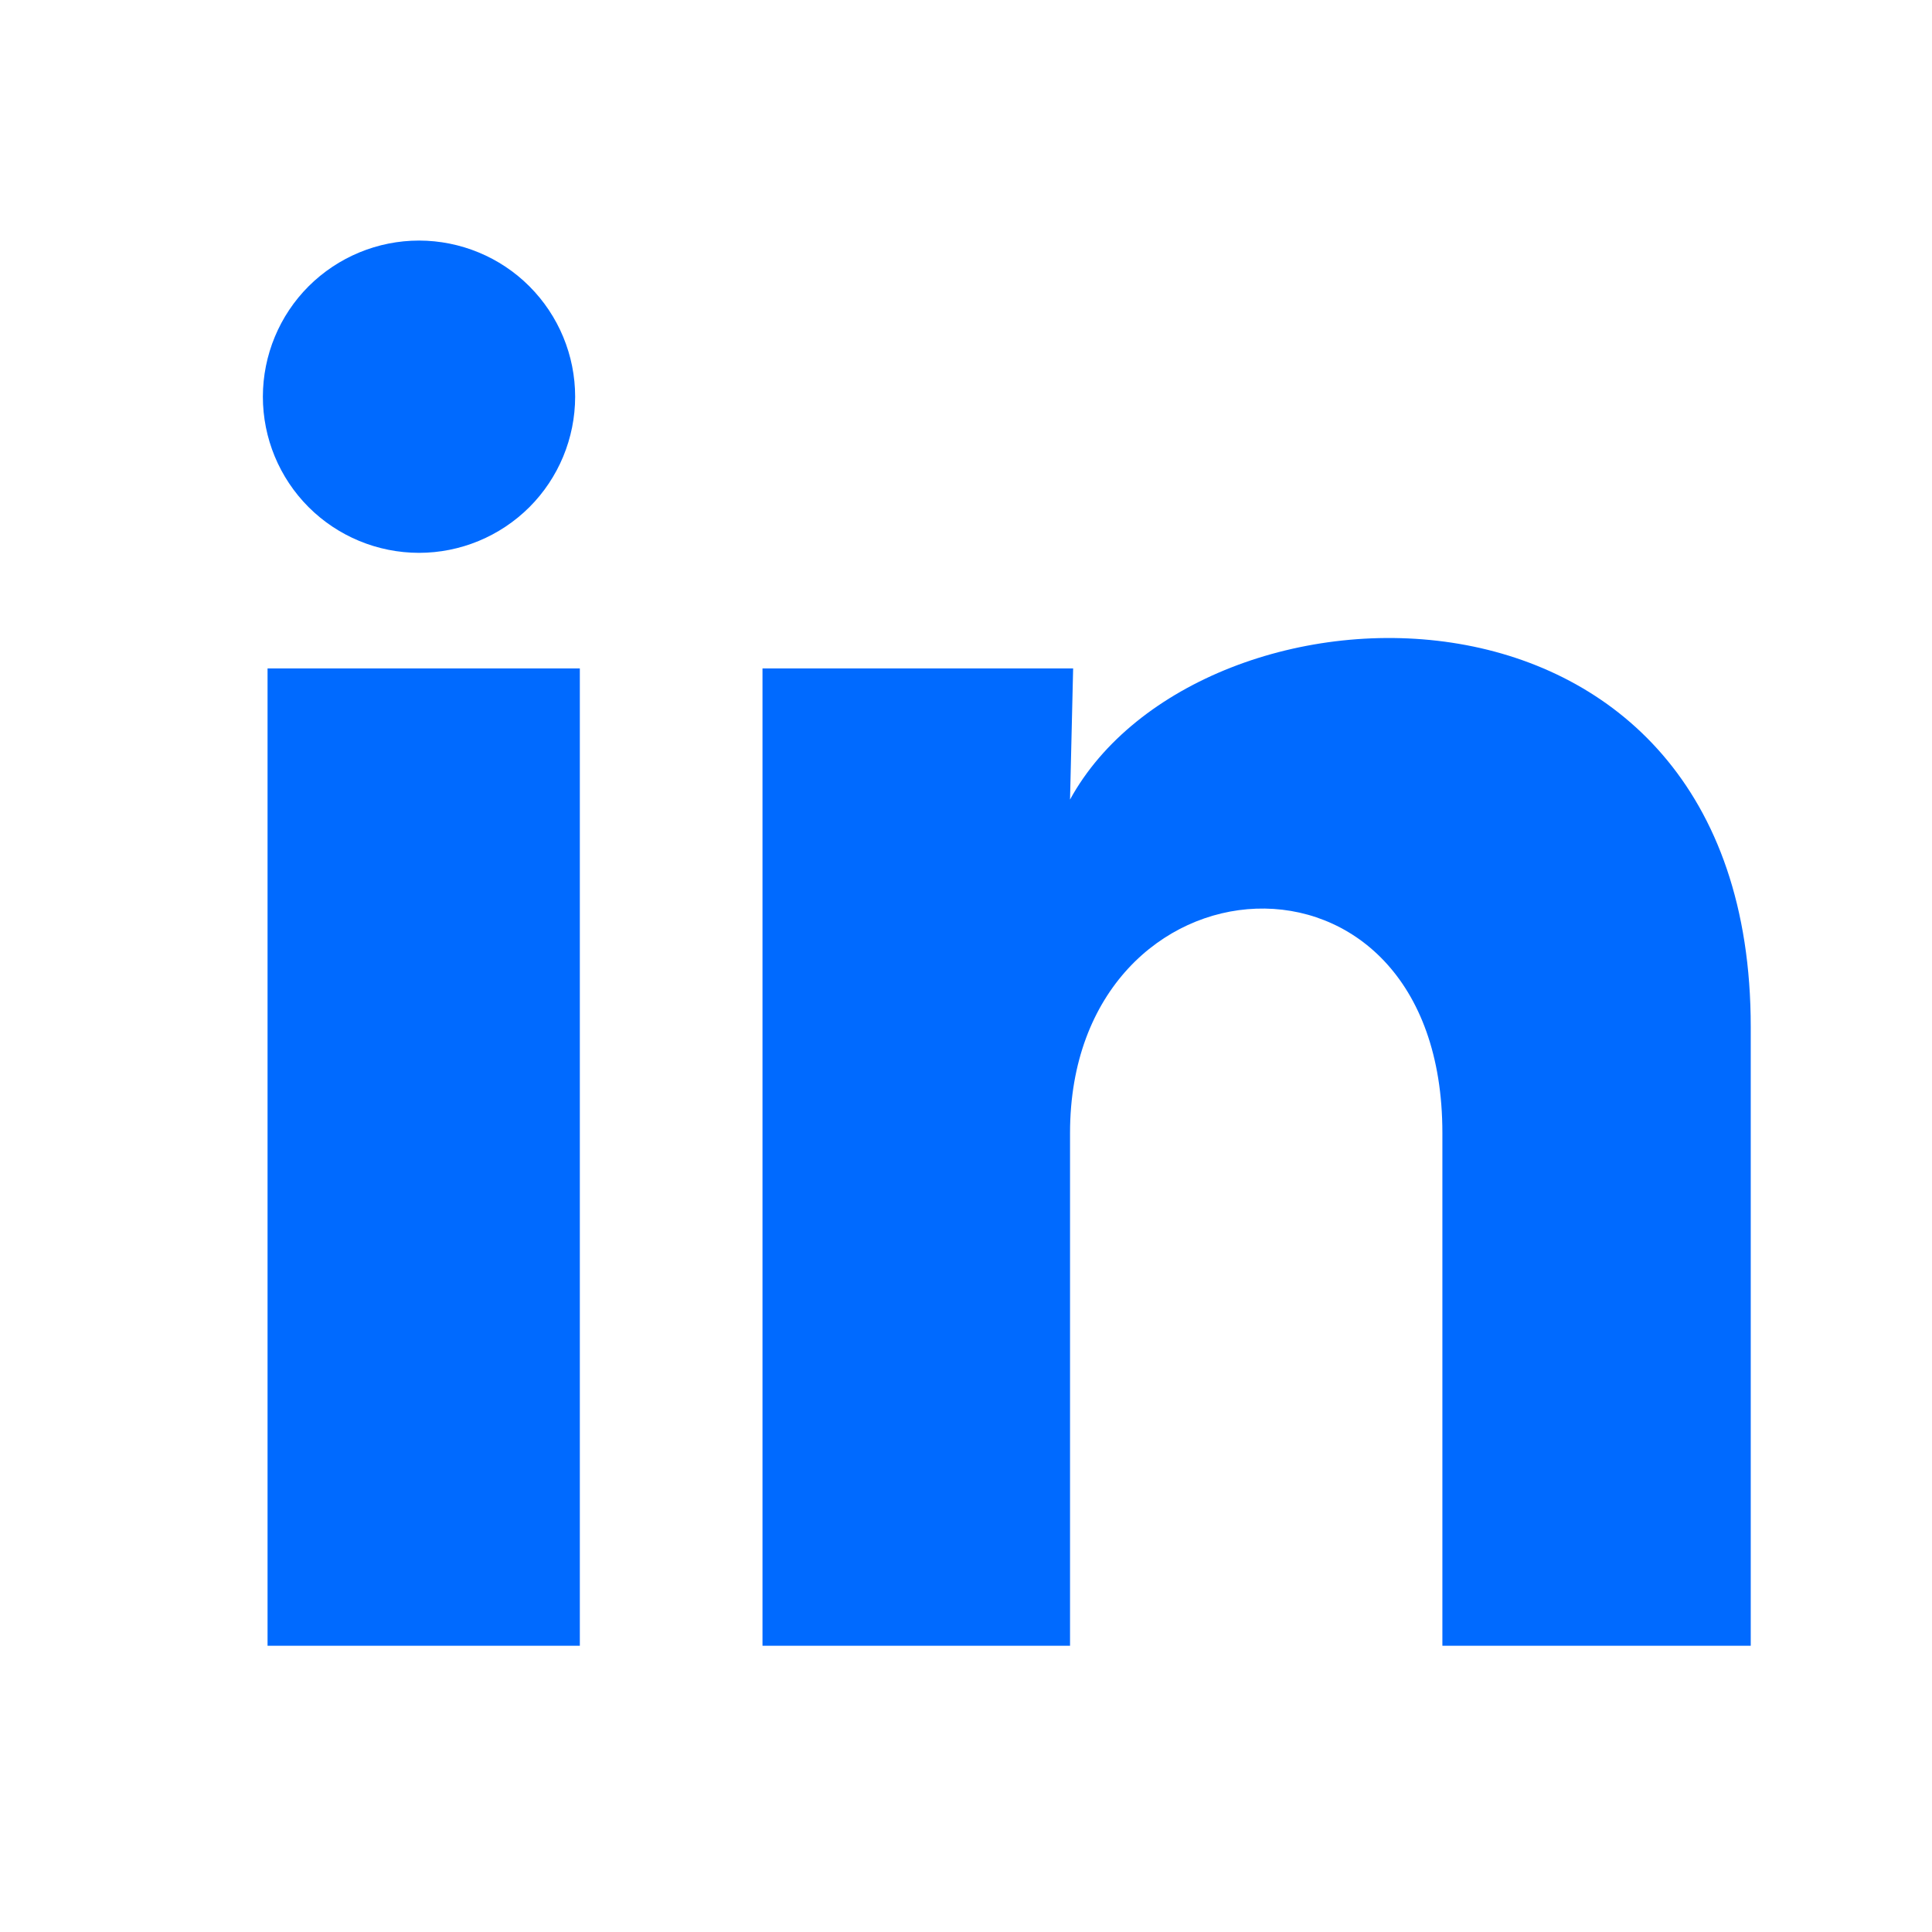
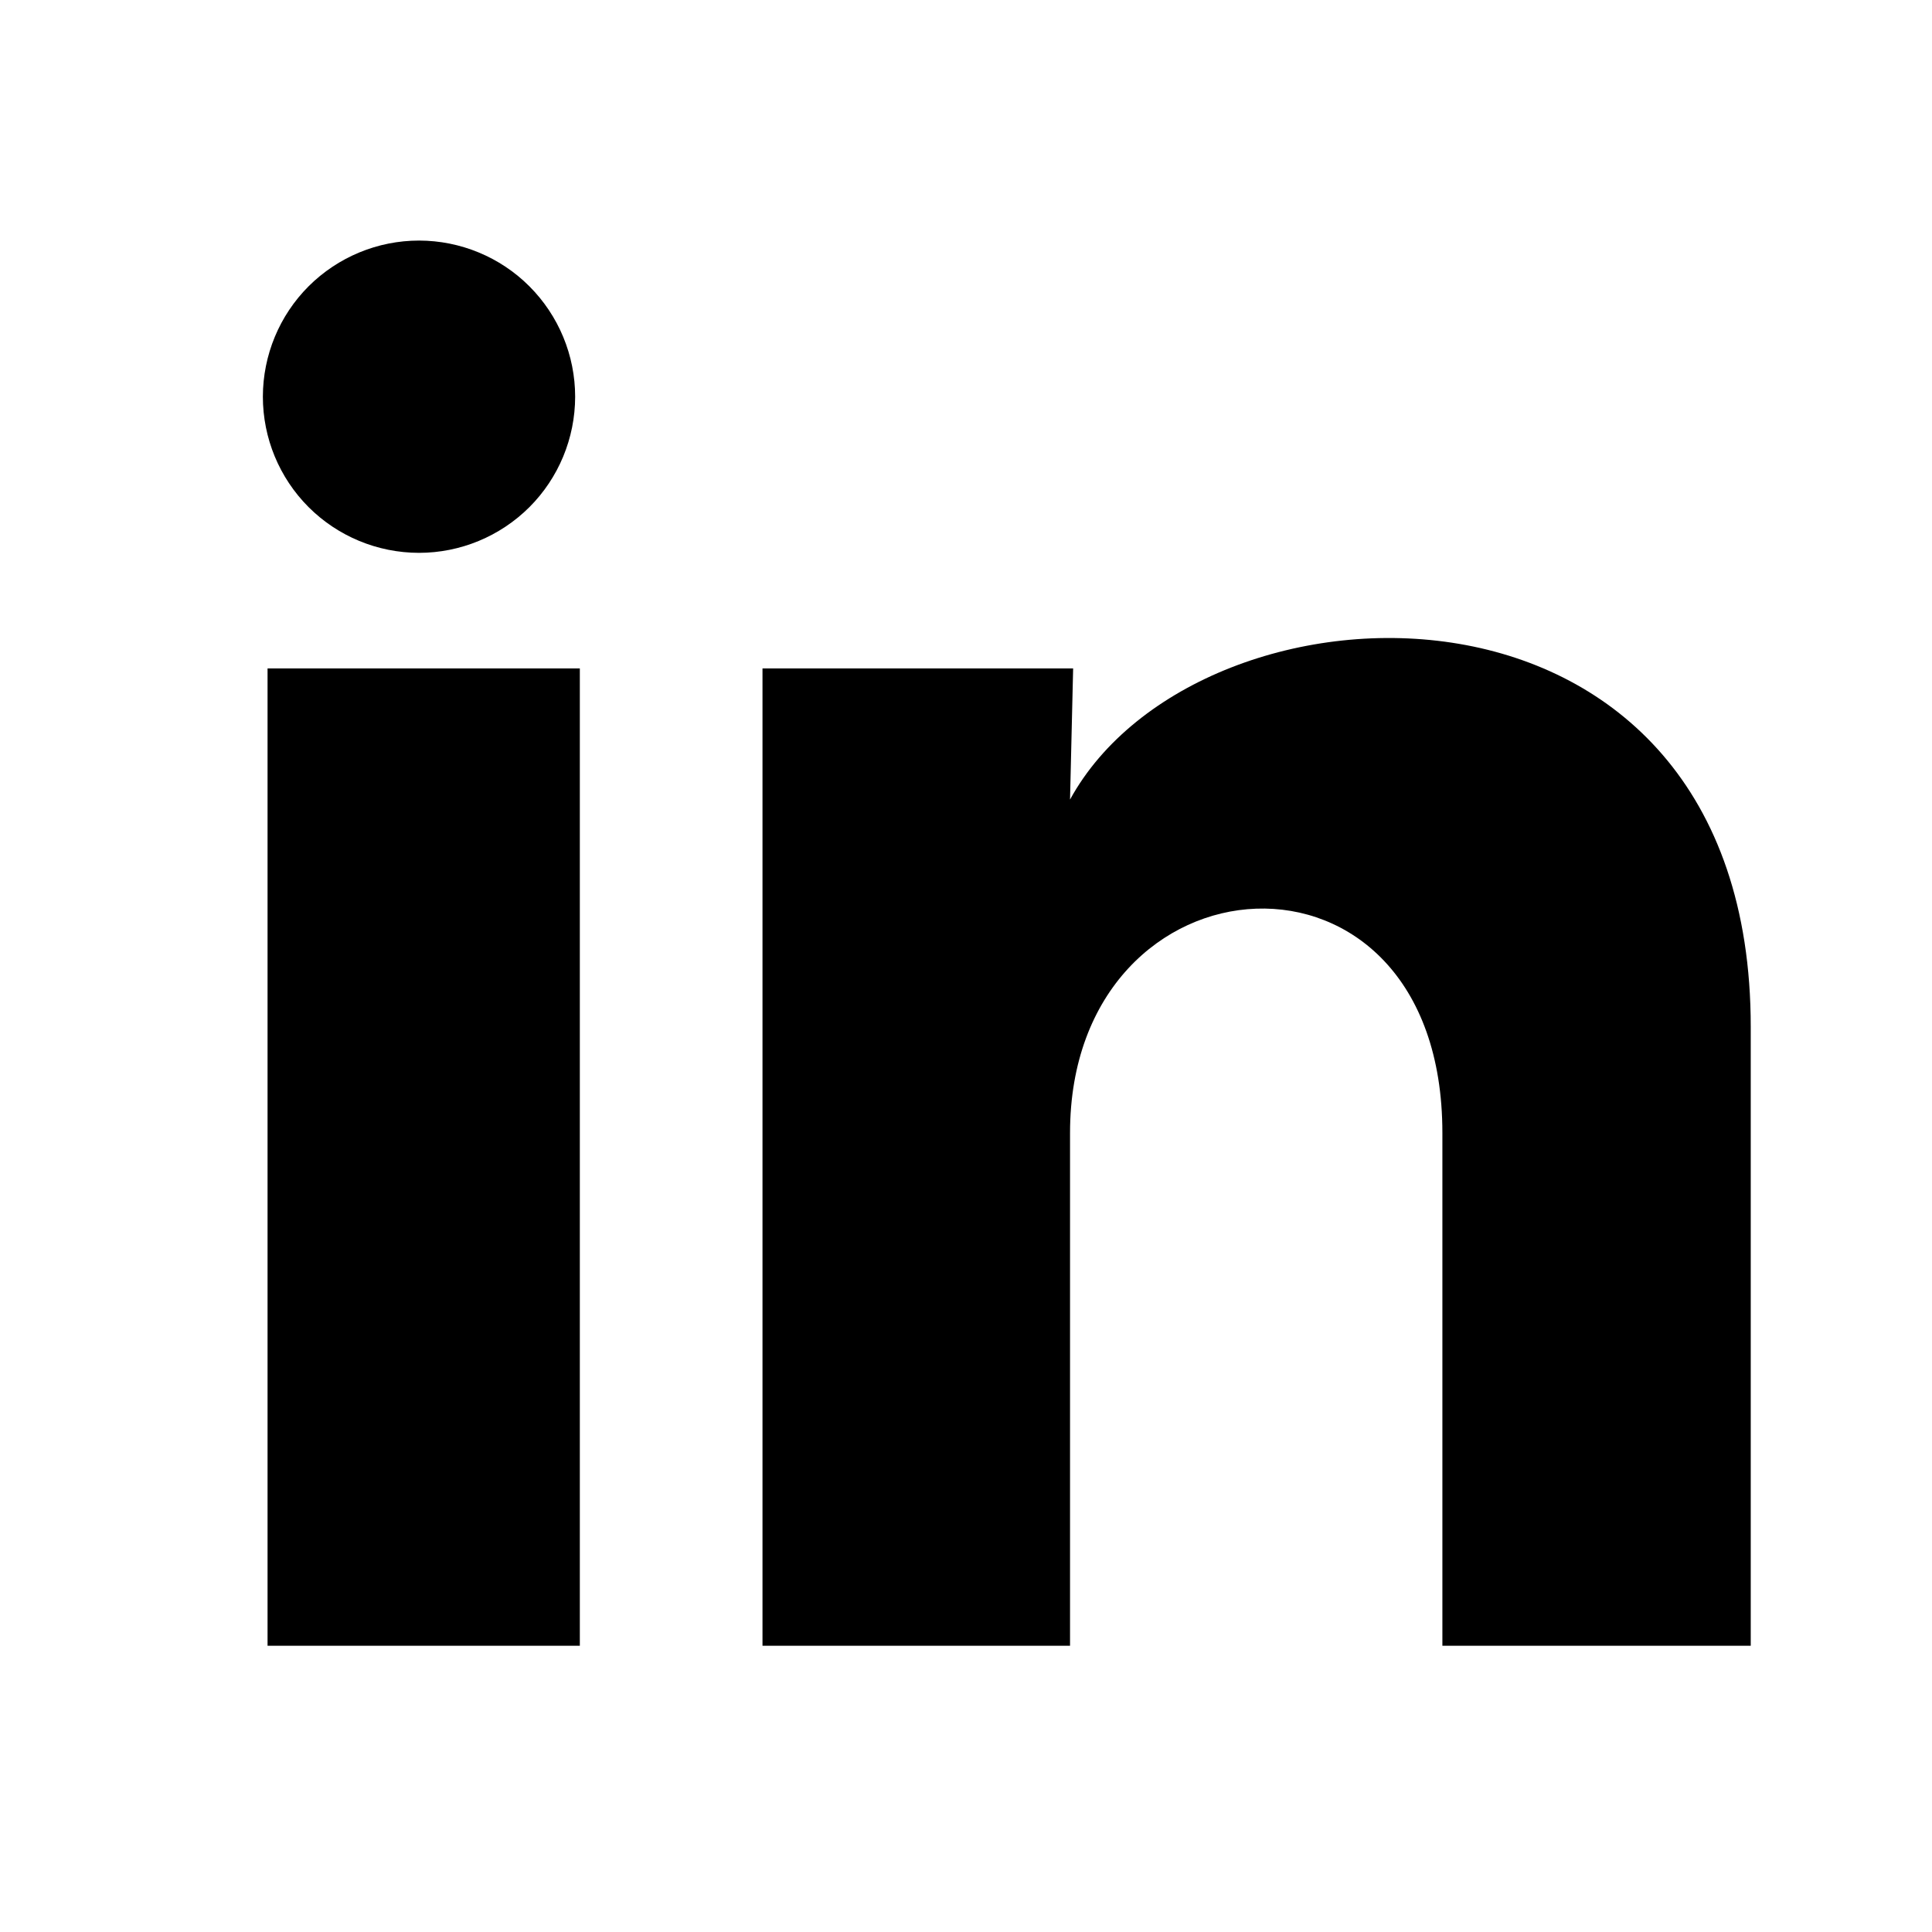
<svg xmlns="http://www.w3.org/2000/svg" width="33" height="33" id="img" viewBox="0 0 33 33" fill="none">
  <g id="ri:linkedin-fill">
-     <path id="Vector" d="M9.824 6.777C9.823 7.485 9.542 8.163 9.042 8.663C8.541 9.162 7.863 9.443 7.156 9.443C6.448 9.442 5.77 9.161 5.27 8.661C4.77 8.16 4.49 7.482 4.49 6.775C4.491 6.067 4.772 5.389 5.272 4.889C5.773 4.39 6.451 4.109 7.158 4.109C7.865 4.11 8.544 4.391 9.043 4.891C9.543 5.392 9.824 6.07 9.824 6.777ZM9.904 11.417H4.57V28.111H9.904V11.417ZM18.33 11.417H13.024V28.111H18.277V19.351C18.277 14.471 24.637 14.017 24.637 19.351V28.111H29.904V17.537C29.904 9.311 20.49 9.617 18.277 13.657L18.33 11.417Z" fill="#006AFF" />
+     <path id="Vector" d="M9.824 6.777C9.823 7.485 9.542 8.163 9.042 8.663C8.541 9.162 7.863 9.443 7.156 9.443C6.448 9.442 5.77 9.161 5.27 8.661C4.77 8.16 4.49 7.482 4.49 6.775C4.491 6.067 4.772 5.389 5.272 4.889C5.773 4.39 6.451 4.109 7.158 4.109C7.865 4.11 8.544 4.391 9.043 4.891C9.543 5.392 9.824 6.07 9.824 6.777ZM9.904 11.417H4.57V28.111H9.904V11.417ZM18.33 11.417H13.024V28.111H18.277V19.351C18.277 14.471 24.637 14.017 24.637 19.351V28.111H29.904V17.537C29.904 9.311 20.49 9.617 18.277 13.657L18.33 11.417Z" fill="currentColor" />
  </g>
</svg>
